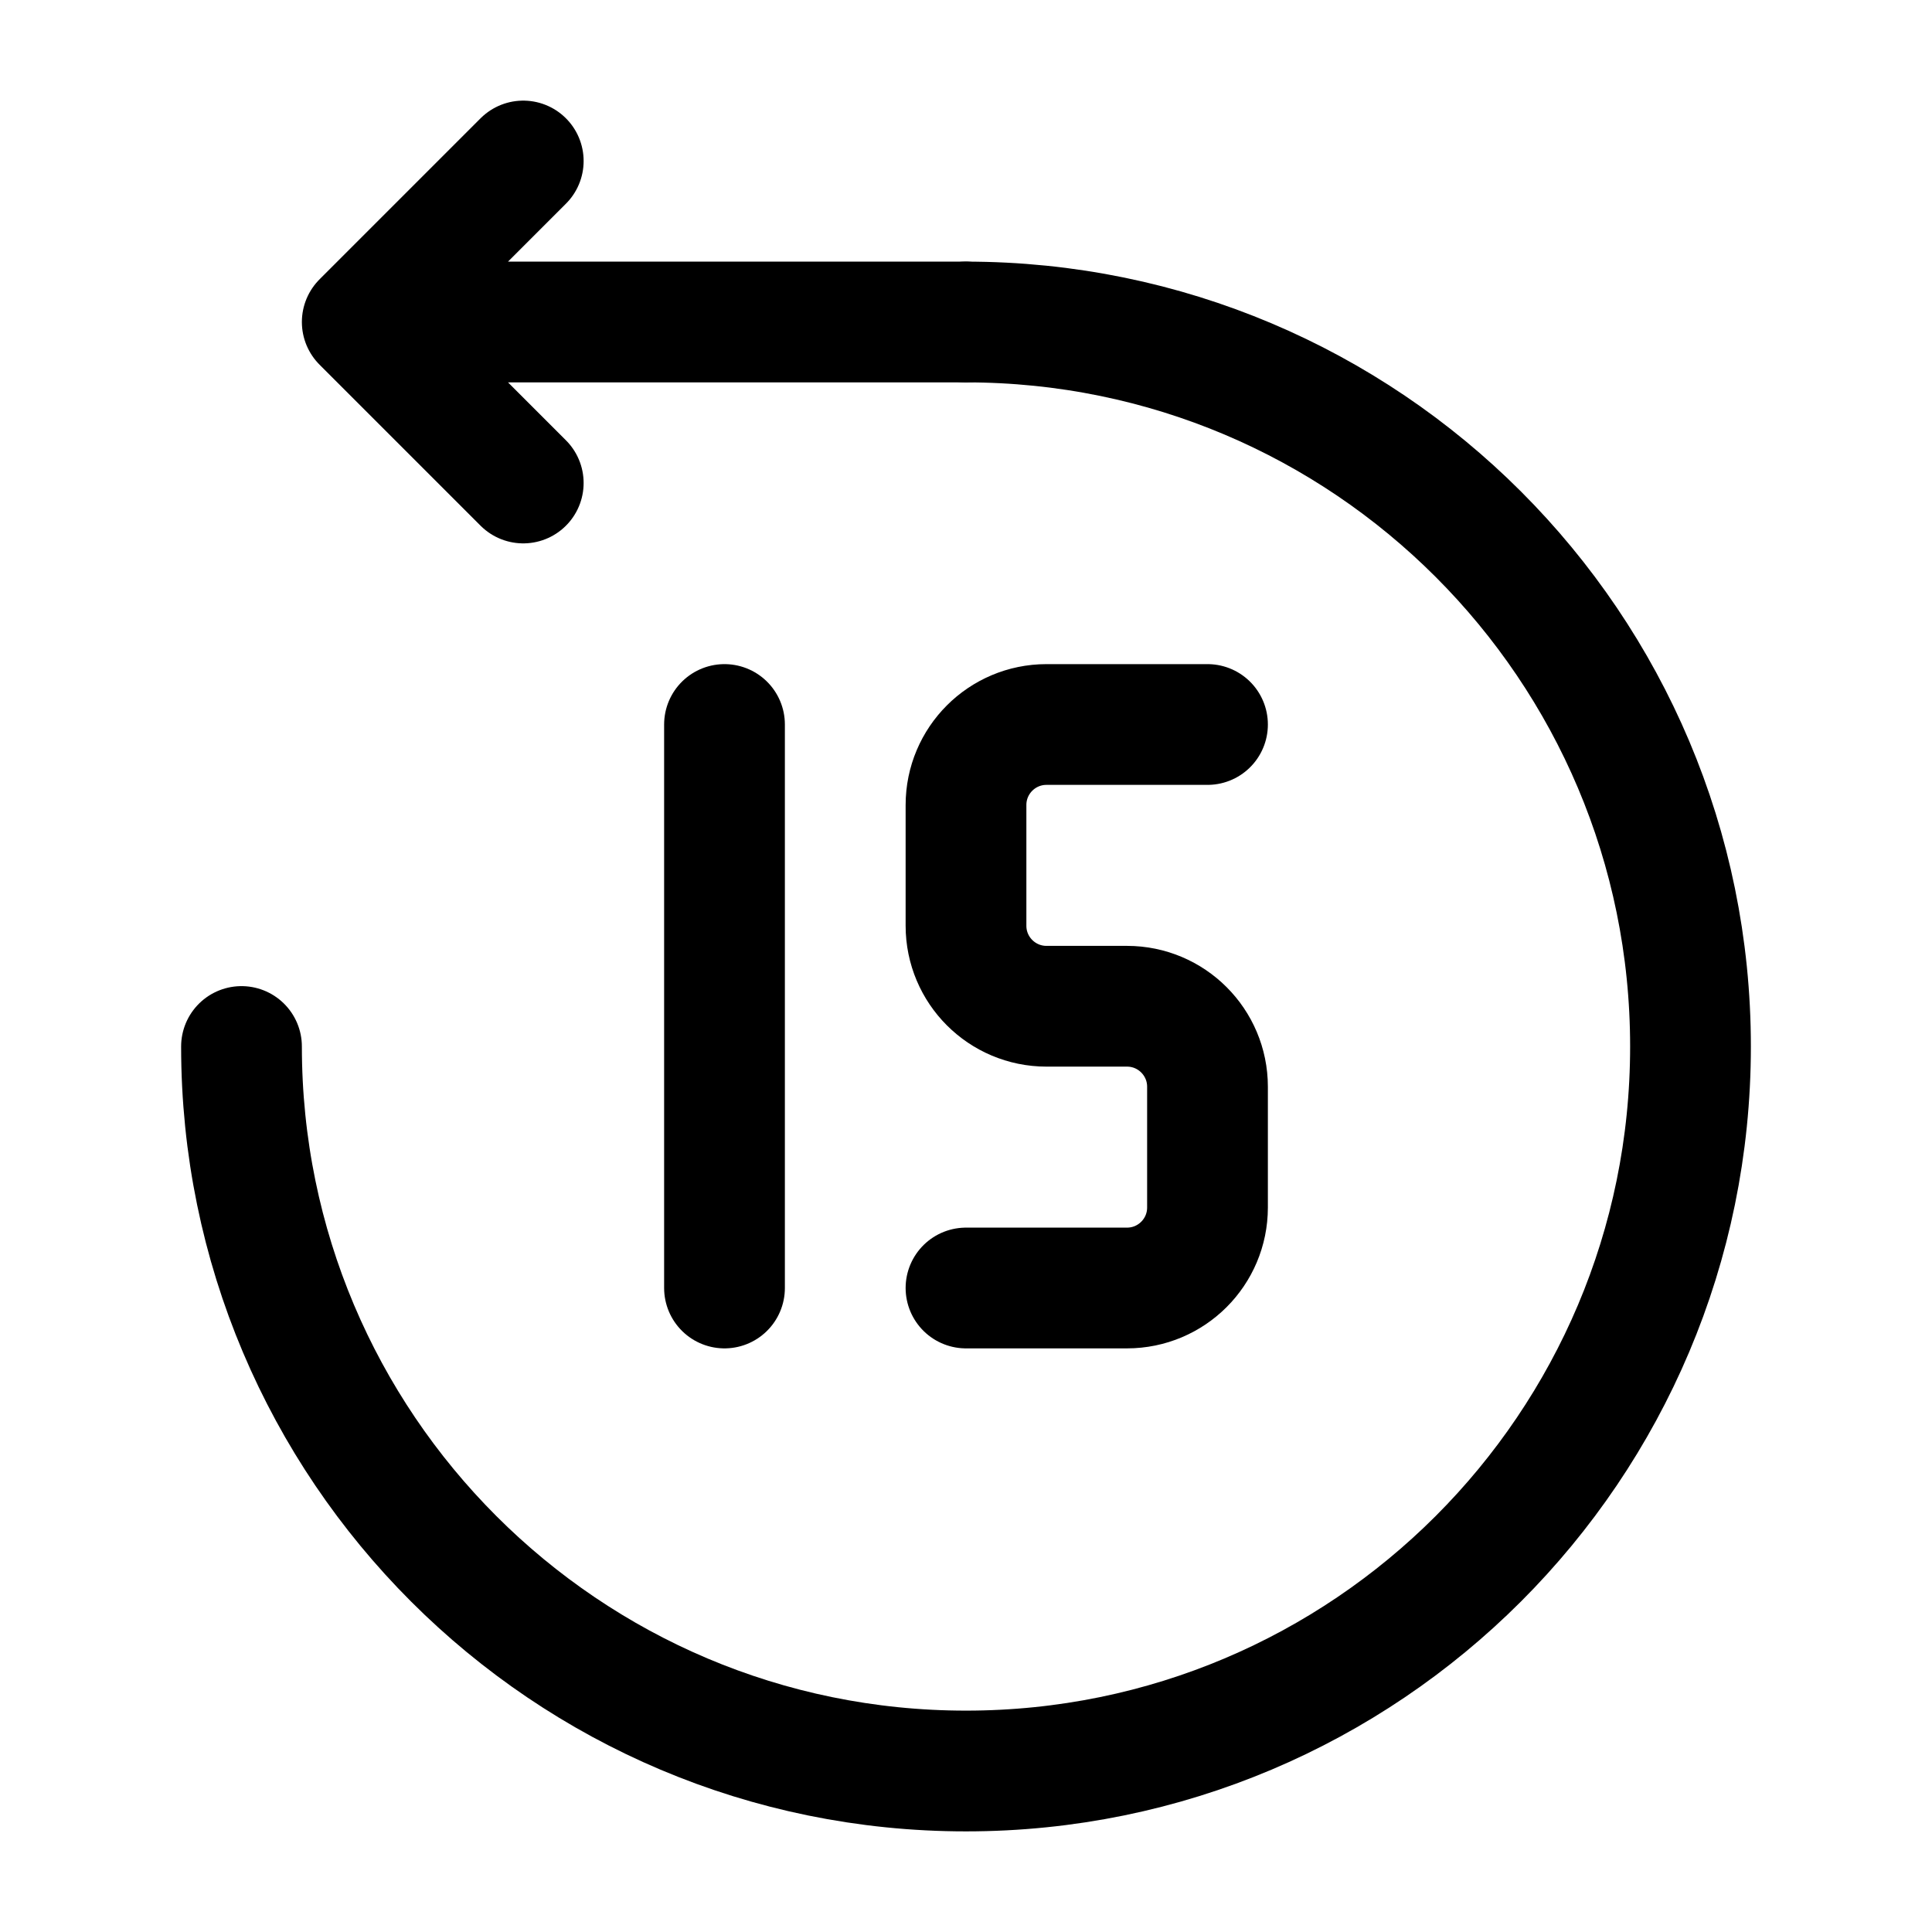
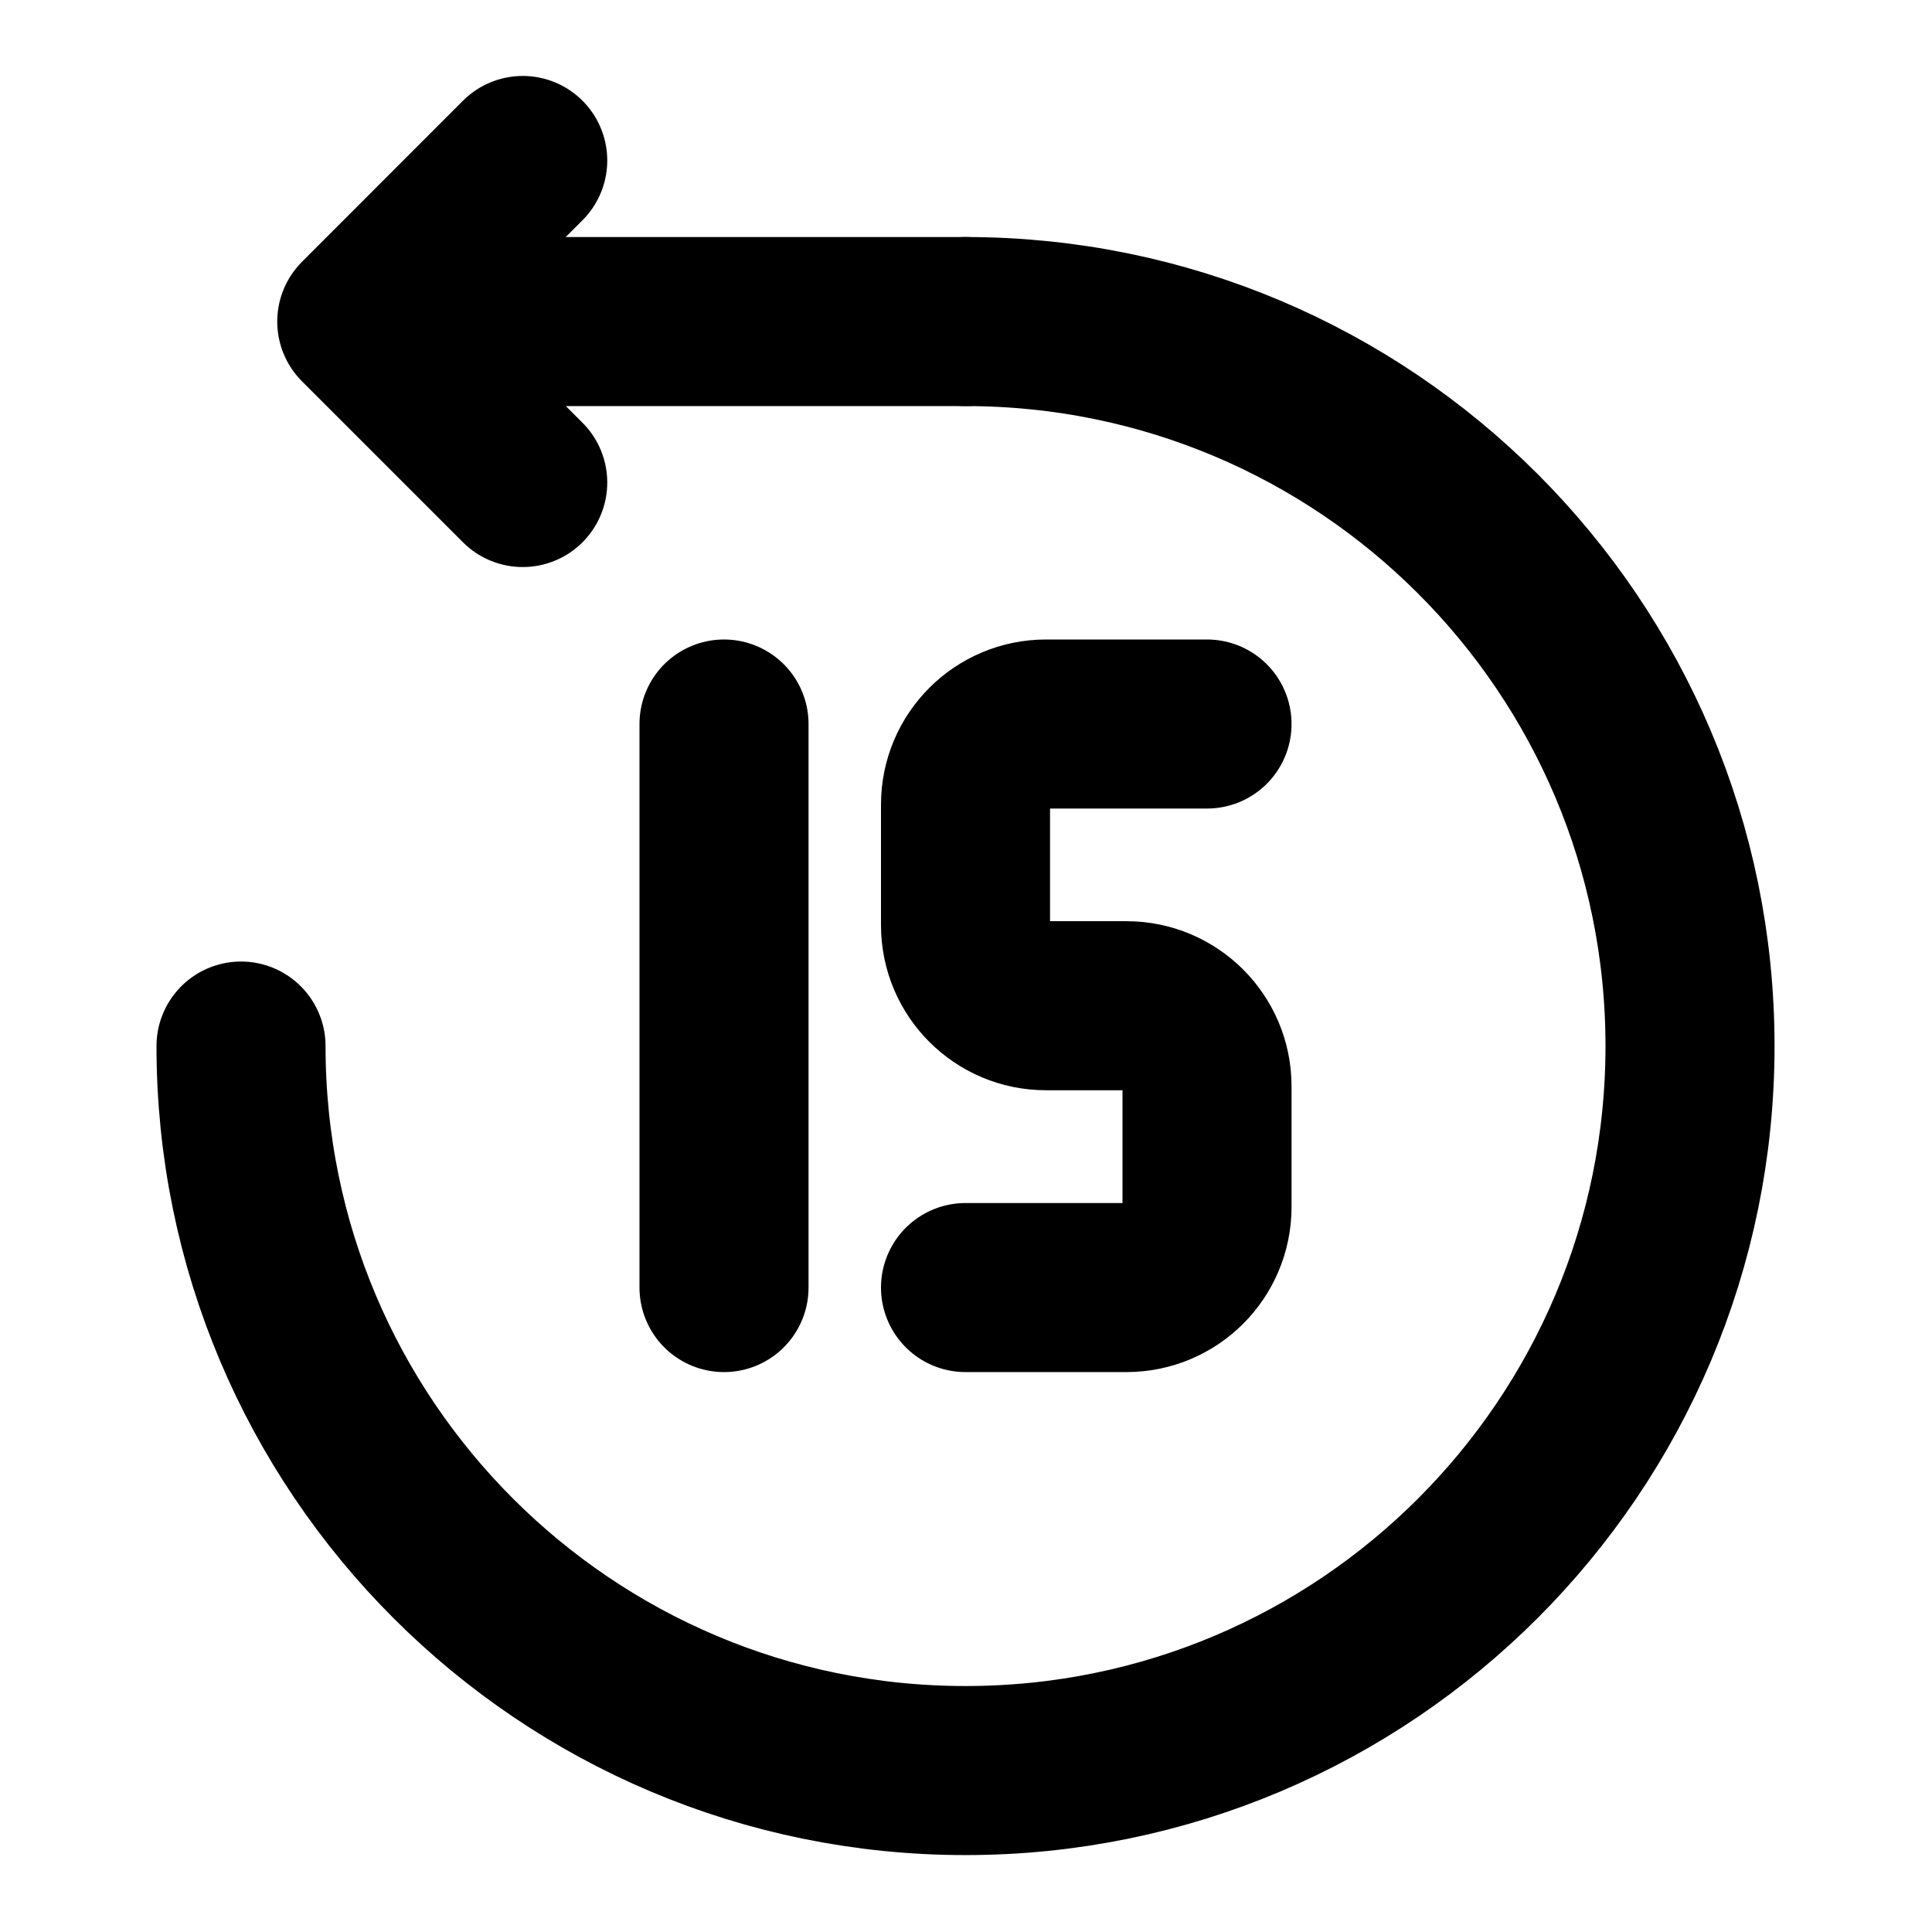
- <svg xmlns="http://www.w3.org/2000/svg" width="24" height="24" viewBox="0 0 24 24">
-   <g fill="none" stroke="currentColor" stroke-linecap="round" stroke-linejoin="round" stroke-width="1.5">
-     <path d="M3 13a9 9 0 1 0 9-9M9 9v7" />
-     <path d="M15 9h-2a1 1 0 0 0-1 1v1.5a1 1 0 0 0 1 1h1a1 1 0 0 1 1 1V15a1 1 0 0 1-1 1h-2m0-12H4.5m0 0l2-2m-2 2l2 2" />
+ <svg xmlns="http://www.w3.org/2000/svg" viewBox="0 0 16 16">
+   <g fill="none" stroke="currentColor" stroke-linecap="round" stroke-linejoin="round" stroke-width="2.1">
+     <path d="M1.996 8.663a6 6 0 1 0 6-6m-2 3.333v4.667" stroke-width="1.4" />
+     <path d="M9.996 5.996H8.663a.667.667 0 0 0-.667.667v1a.667.667 0 0 0 .667.666h.666a.667.667 0 0 1 .667.667v1a.667.667 0 0 1-.667.667H7.996m0-8h-5l1.333-1.334M2.996 2.663l1.333 1.333" stroke-width="1.4" />
  </g>
</svg>
